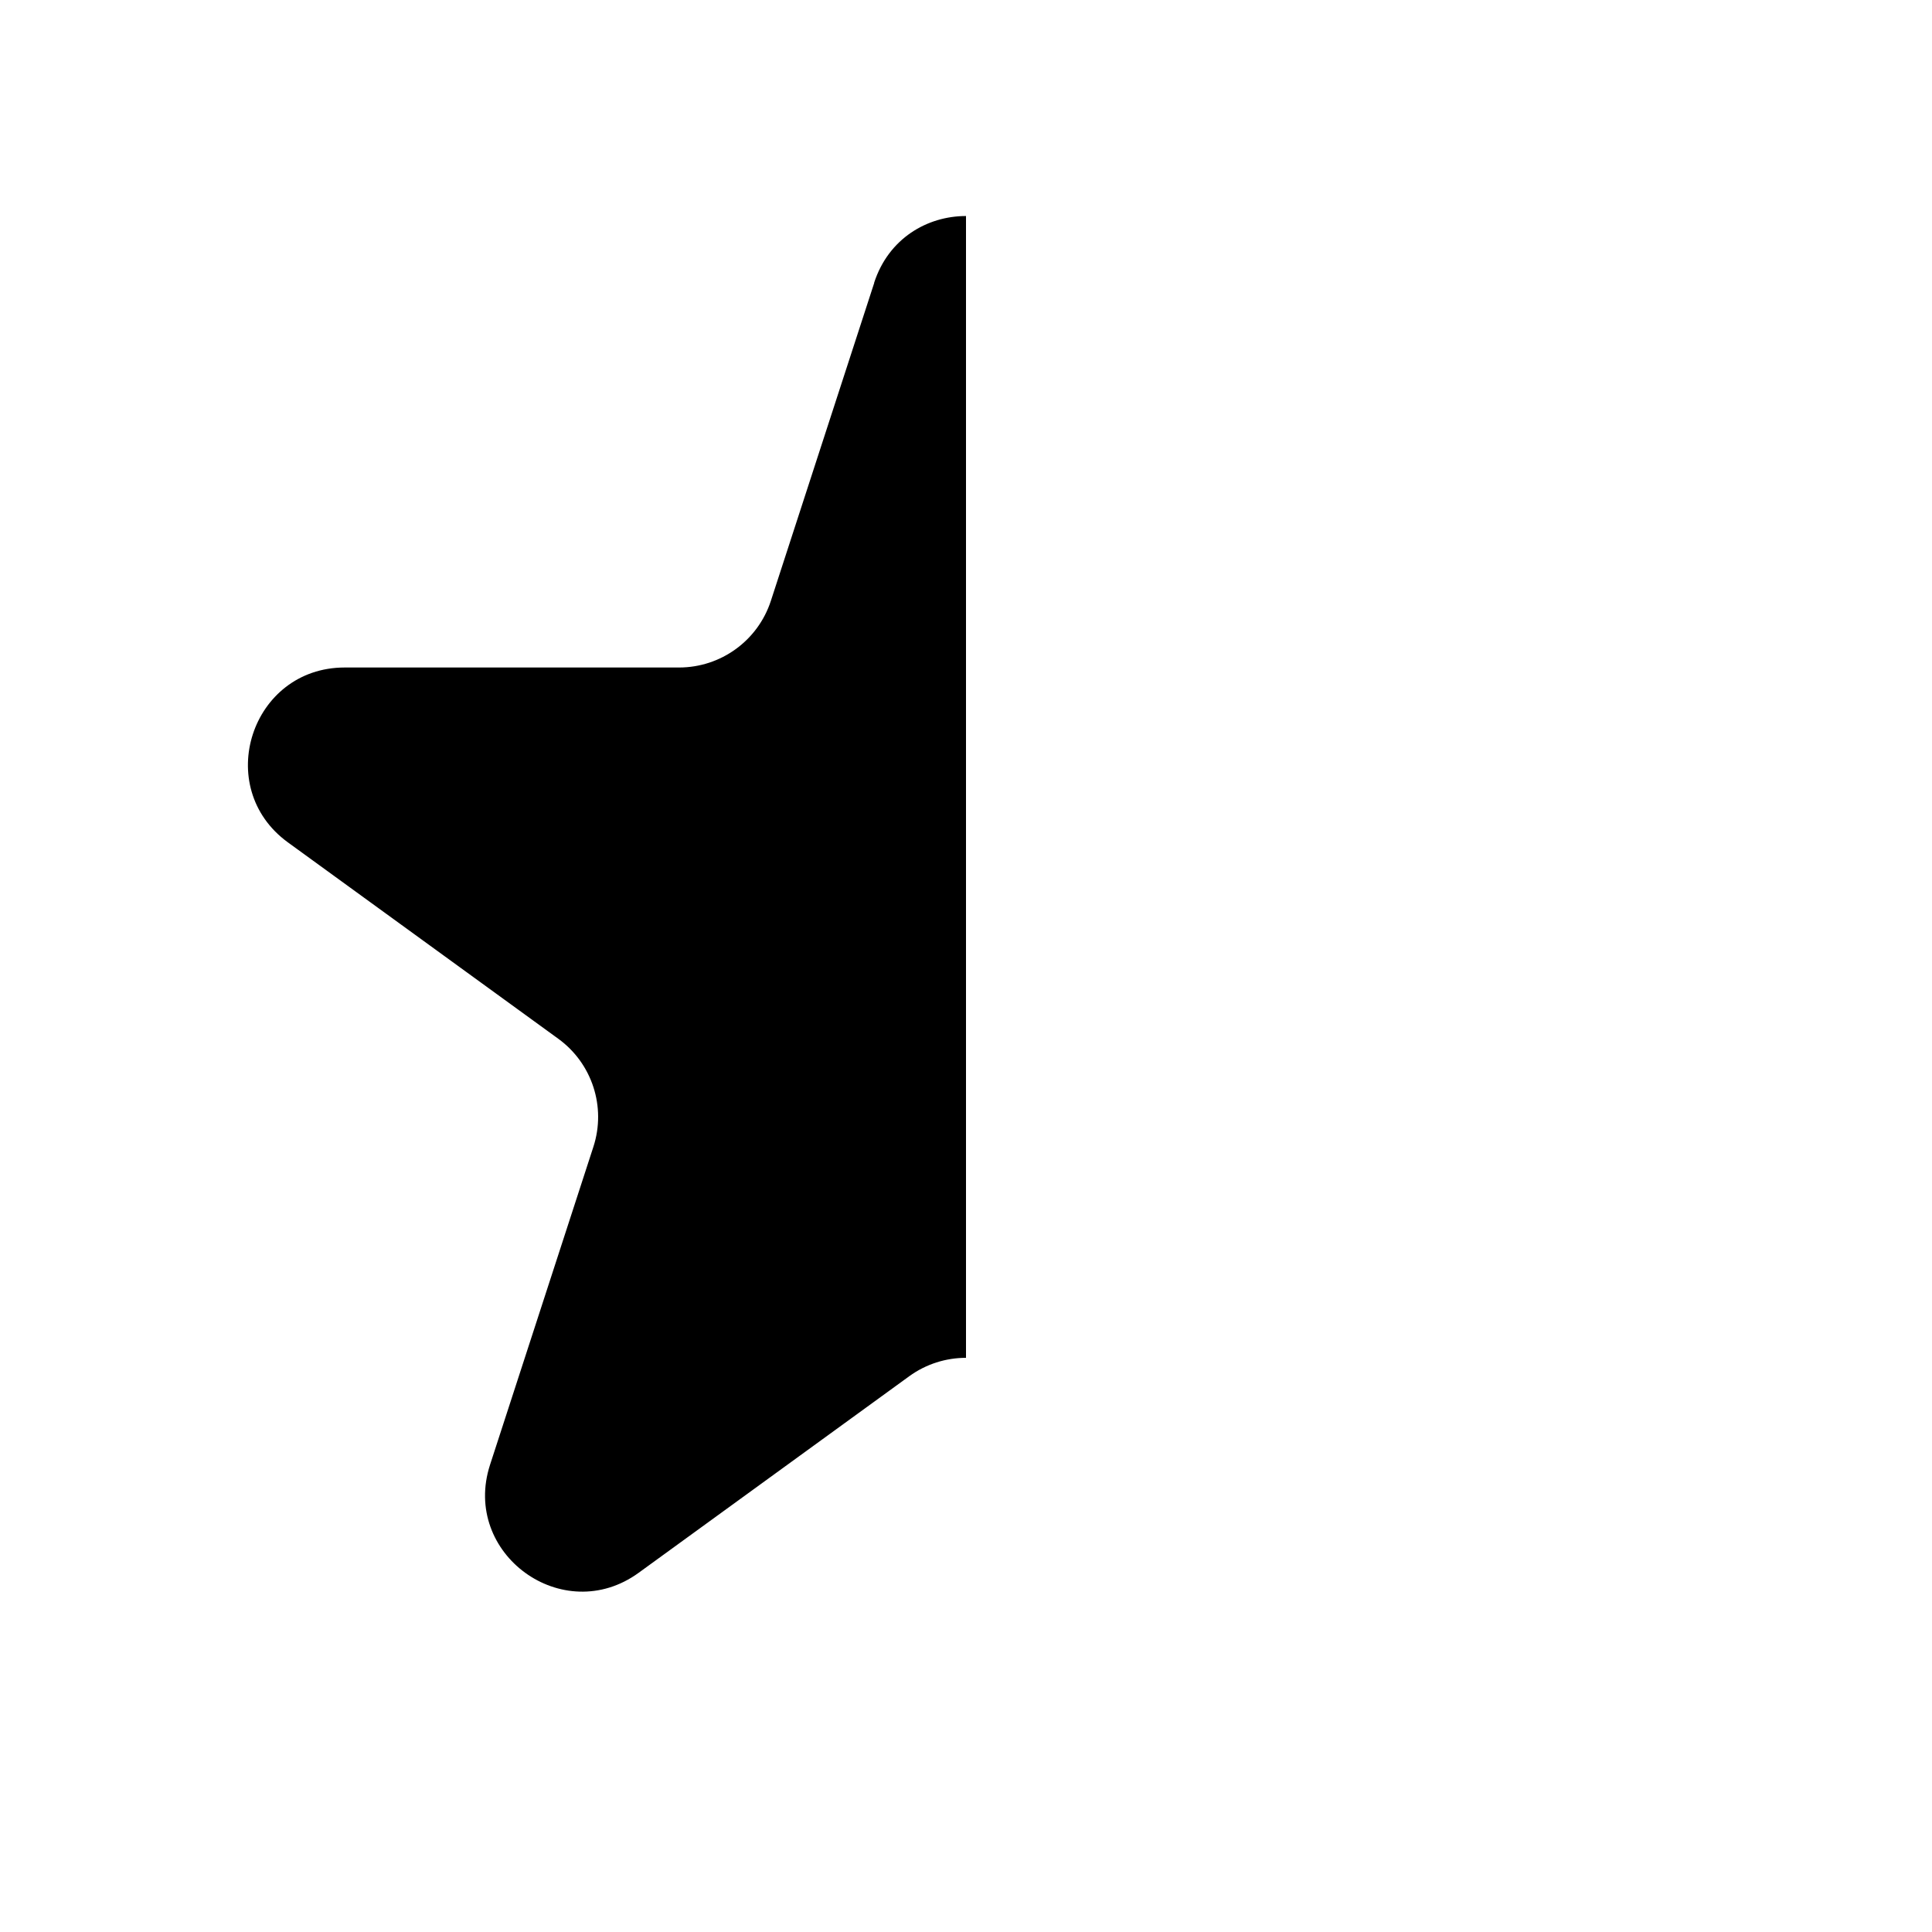
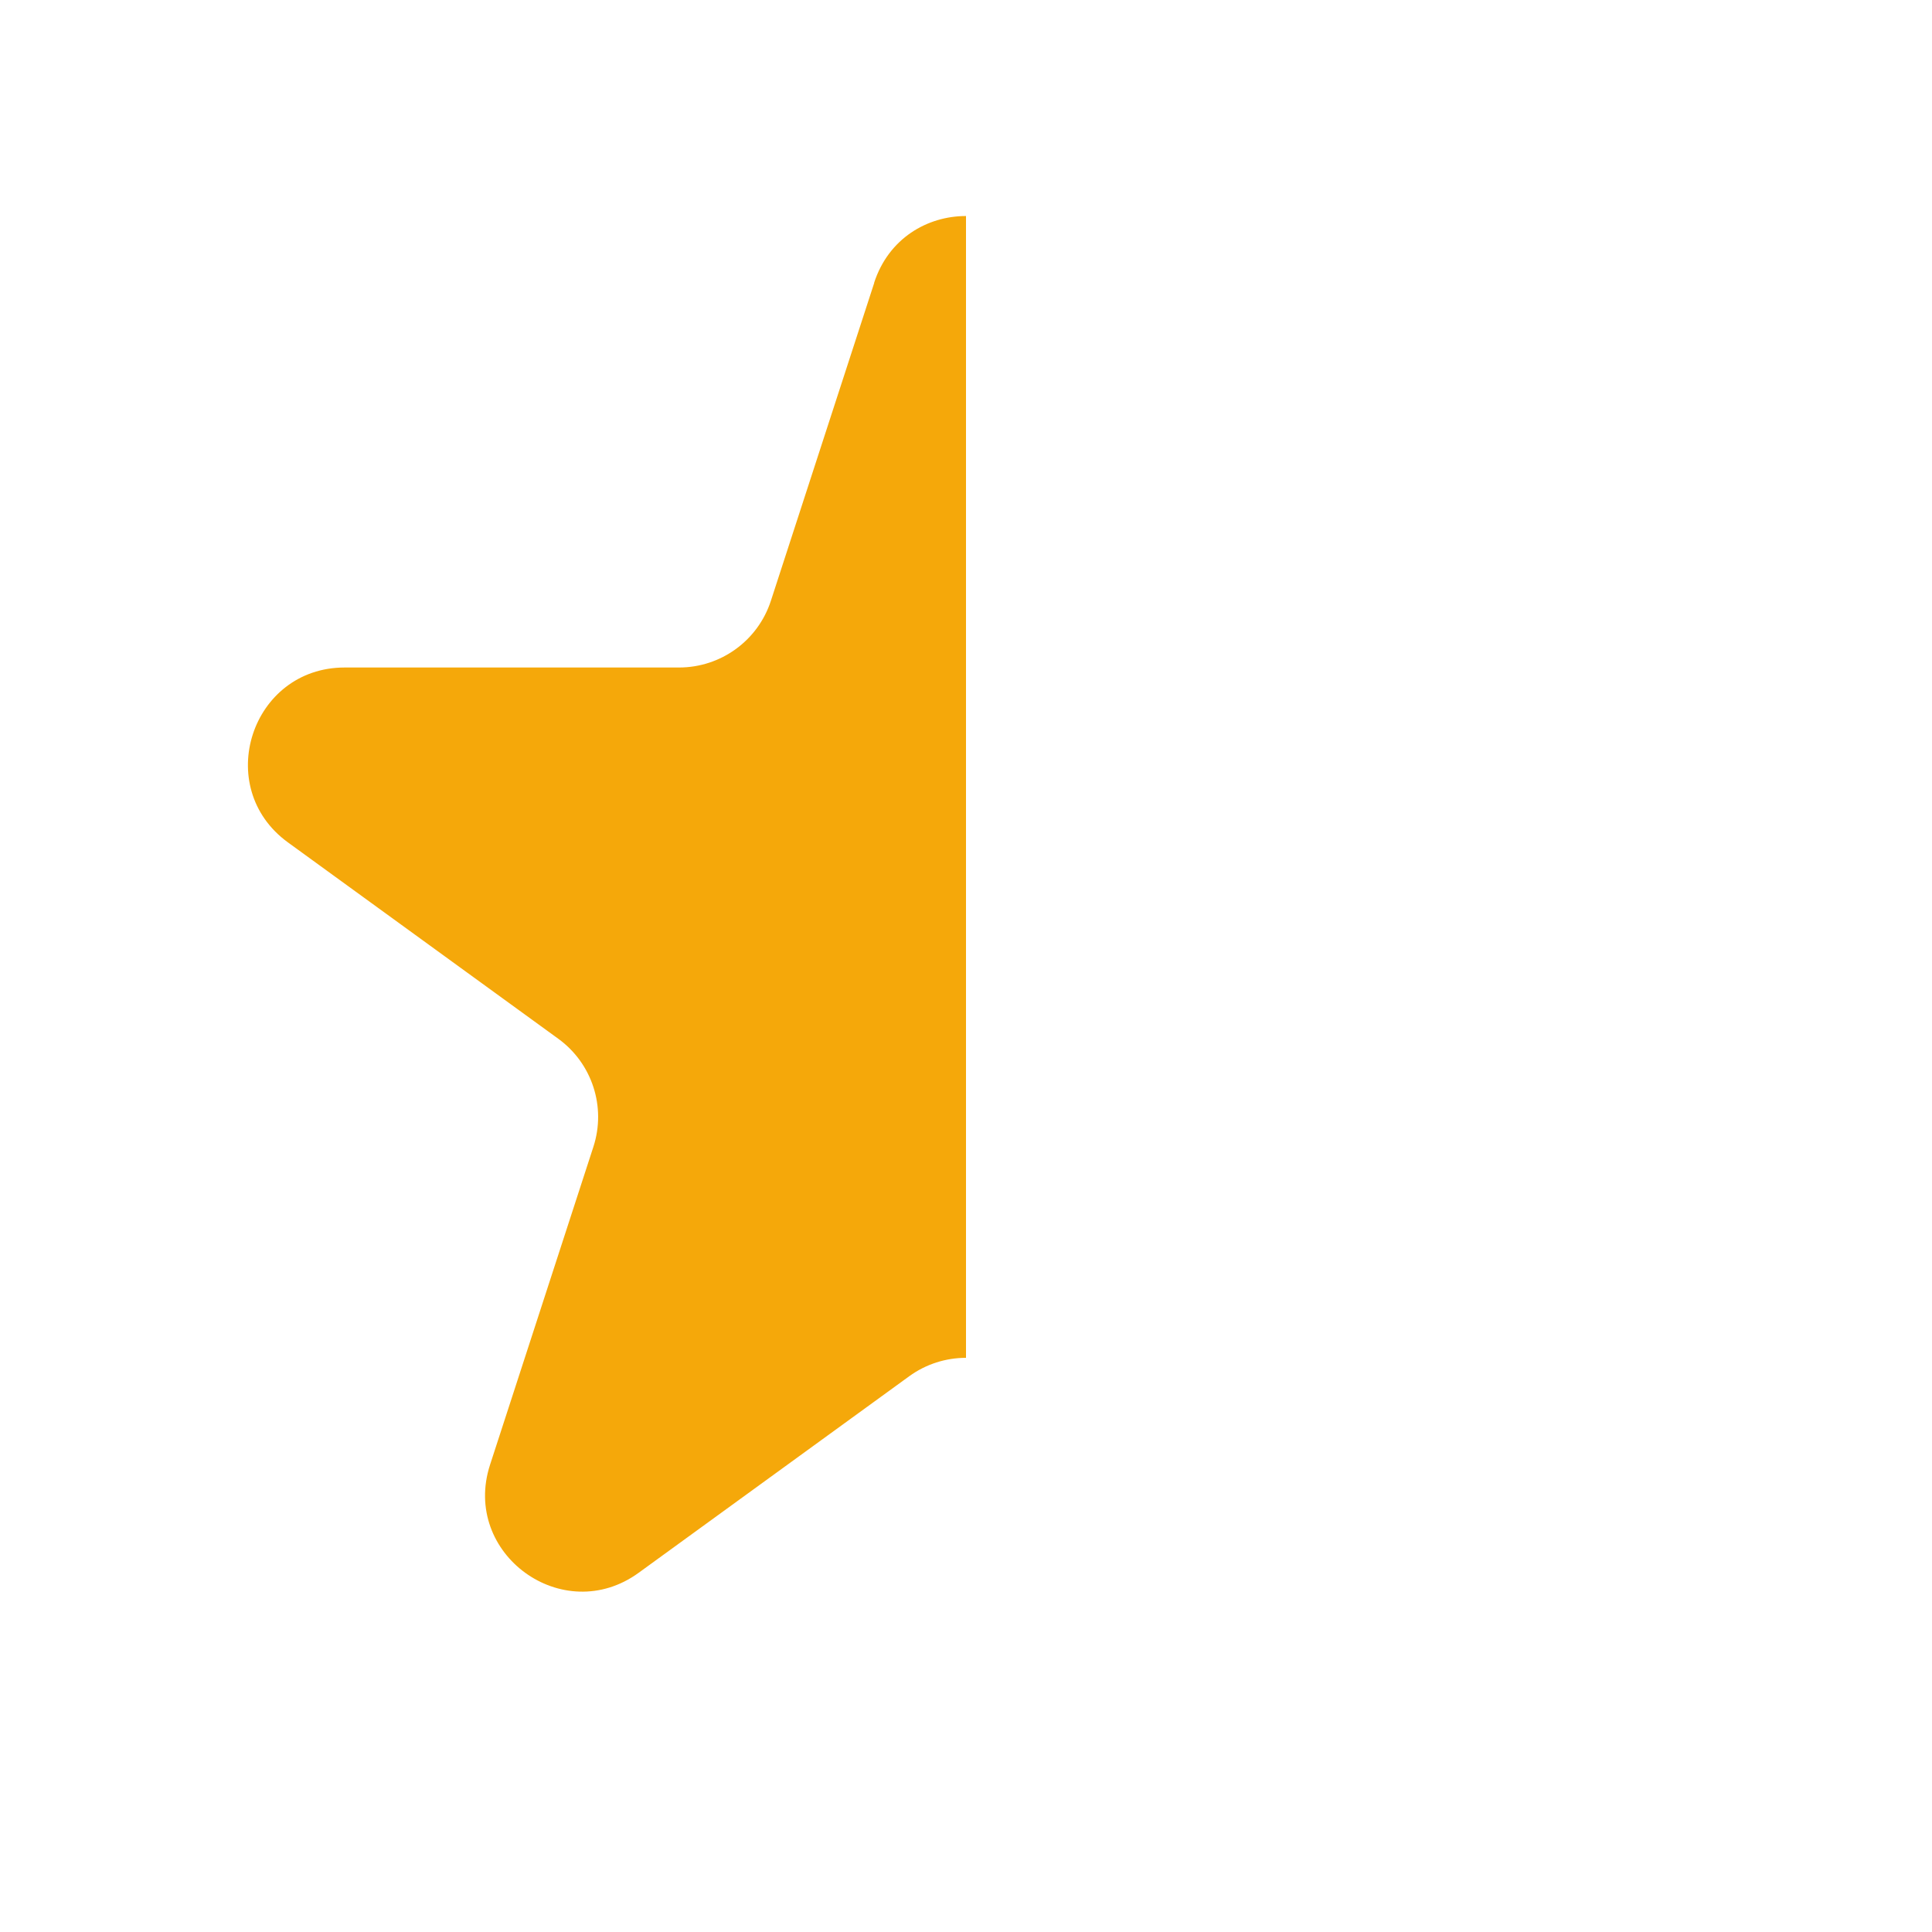
- <svg xmlns="http://www.w3.org/2000/svg" viewBox="0 0 20 20" fill="currentColor">
+ <svg xmlns="http://www.w3.org/2000/svg" viewBox="0 0 20 20" fill="#f5a80a">
  <defs>
    <clipPath id="half">
      <rect x="0" y="0" width="10" height="20" />
    </clipPath>
  </defs>
  <path d="M9.049 2.927c.3-.921 1.603-.921 1.902 0l1.07 3.292a1 1 0 00.95.69h3.462c.969 0 1.371 1.24.588 1.81l-2.8 2.034a1 1 0 00-.364 1.118l1.07 3.292c.3.921-.755 1.688-1.54 1.118l-2.8-2.034a1 1 0 00-1.175 0l-2.8 2.034c-.784.57-1.838-.197-1.539-1.118l1.07-3.292a1 1 0 00-.364-1.118L2.98 8.72c-.783-.57-.38-1.81.588-1.81h3.461a1 1 0 00.951-.69l1.07-3.292z" clip-path="url(#half)" />
</svg>
